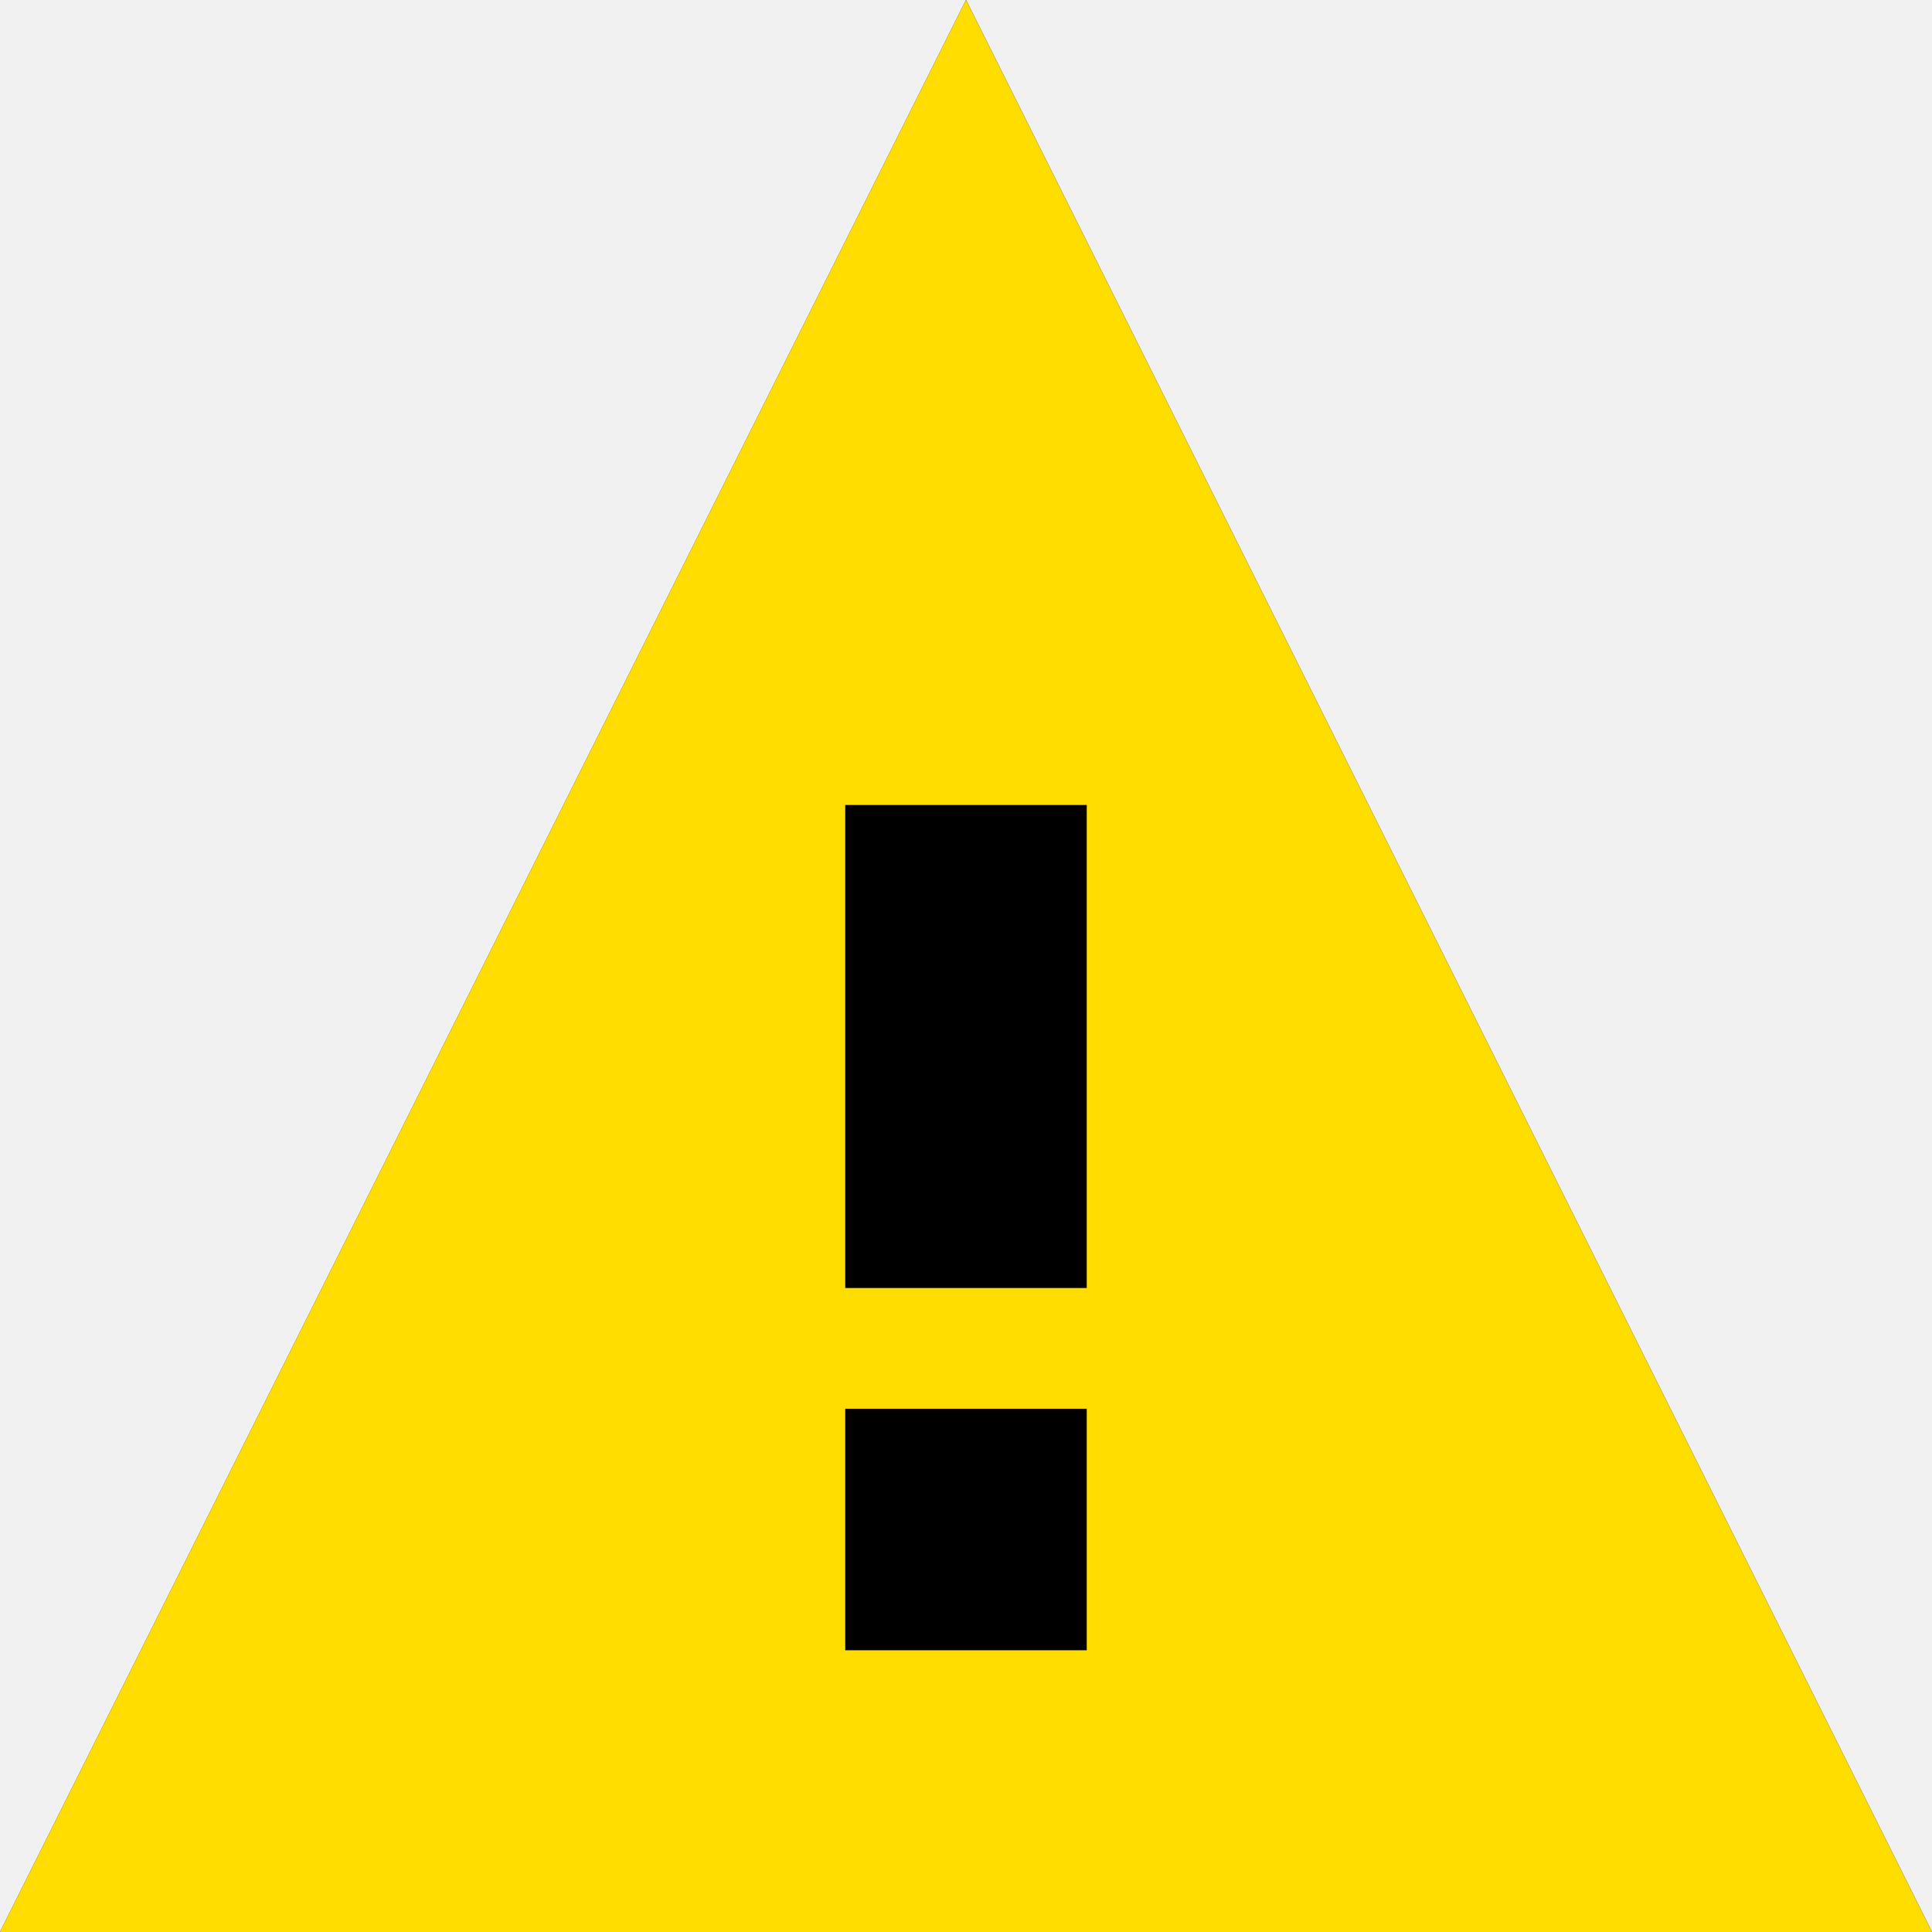
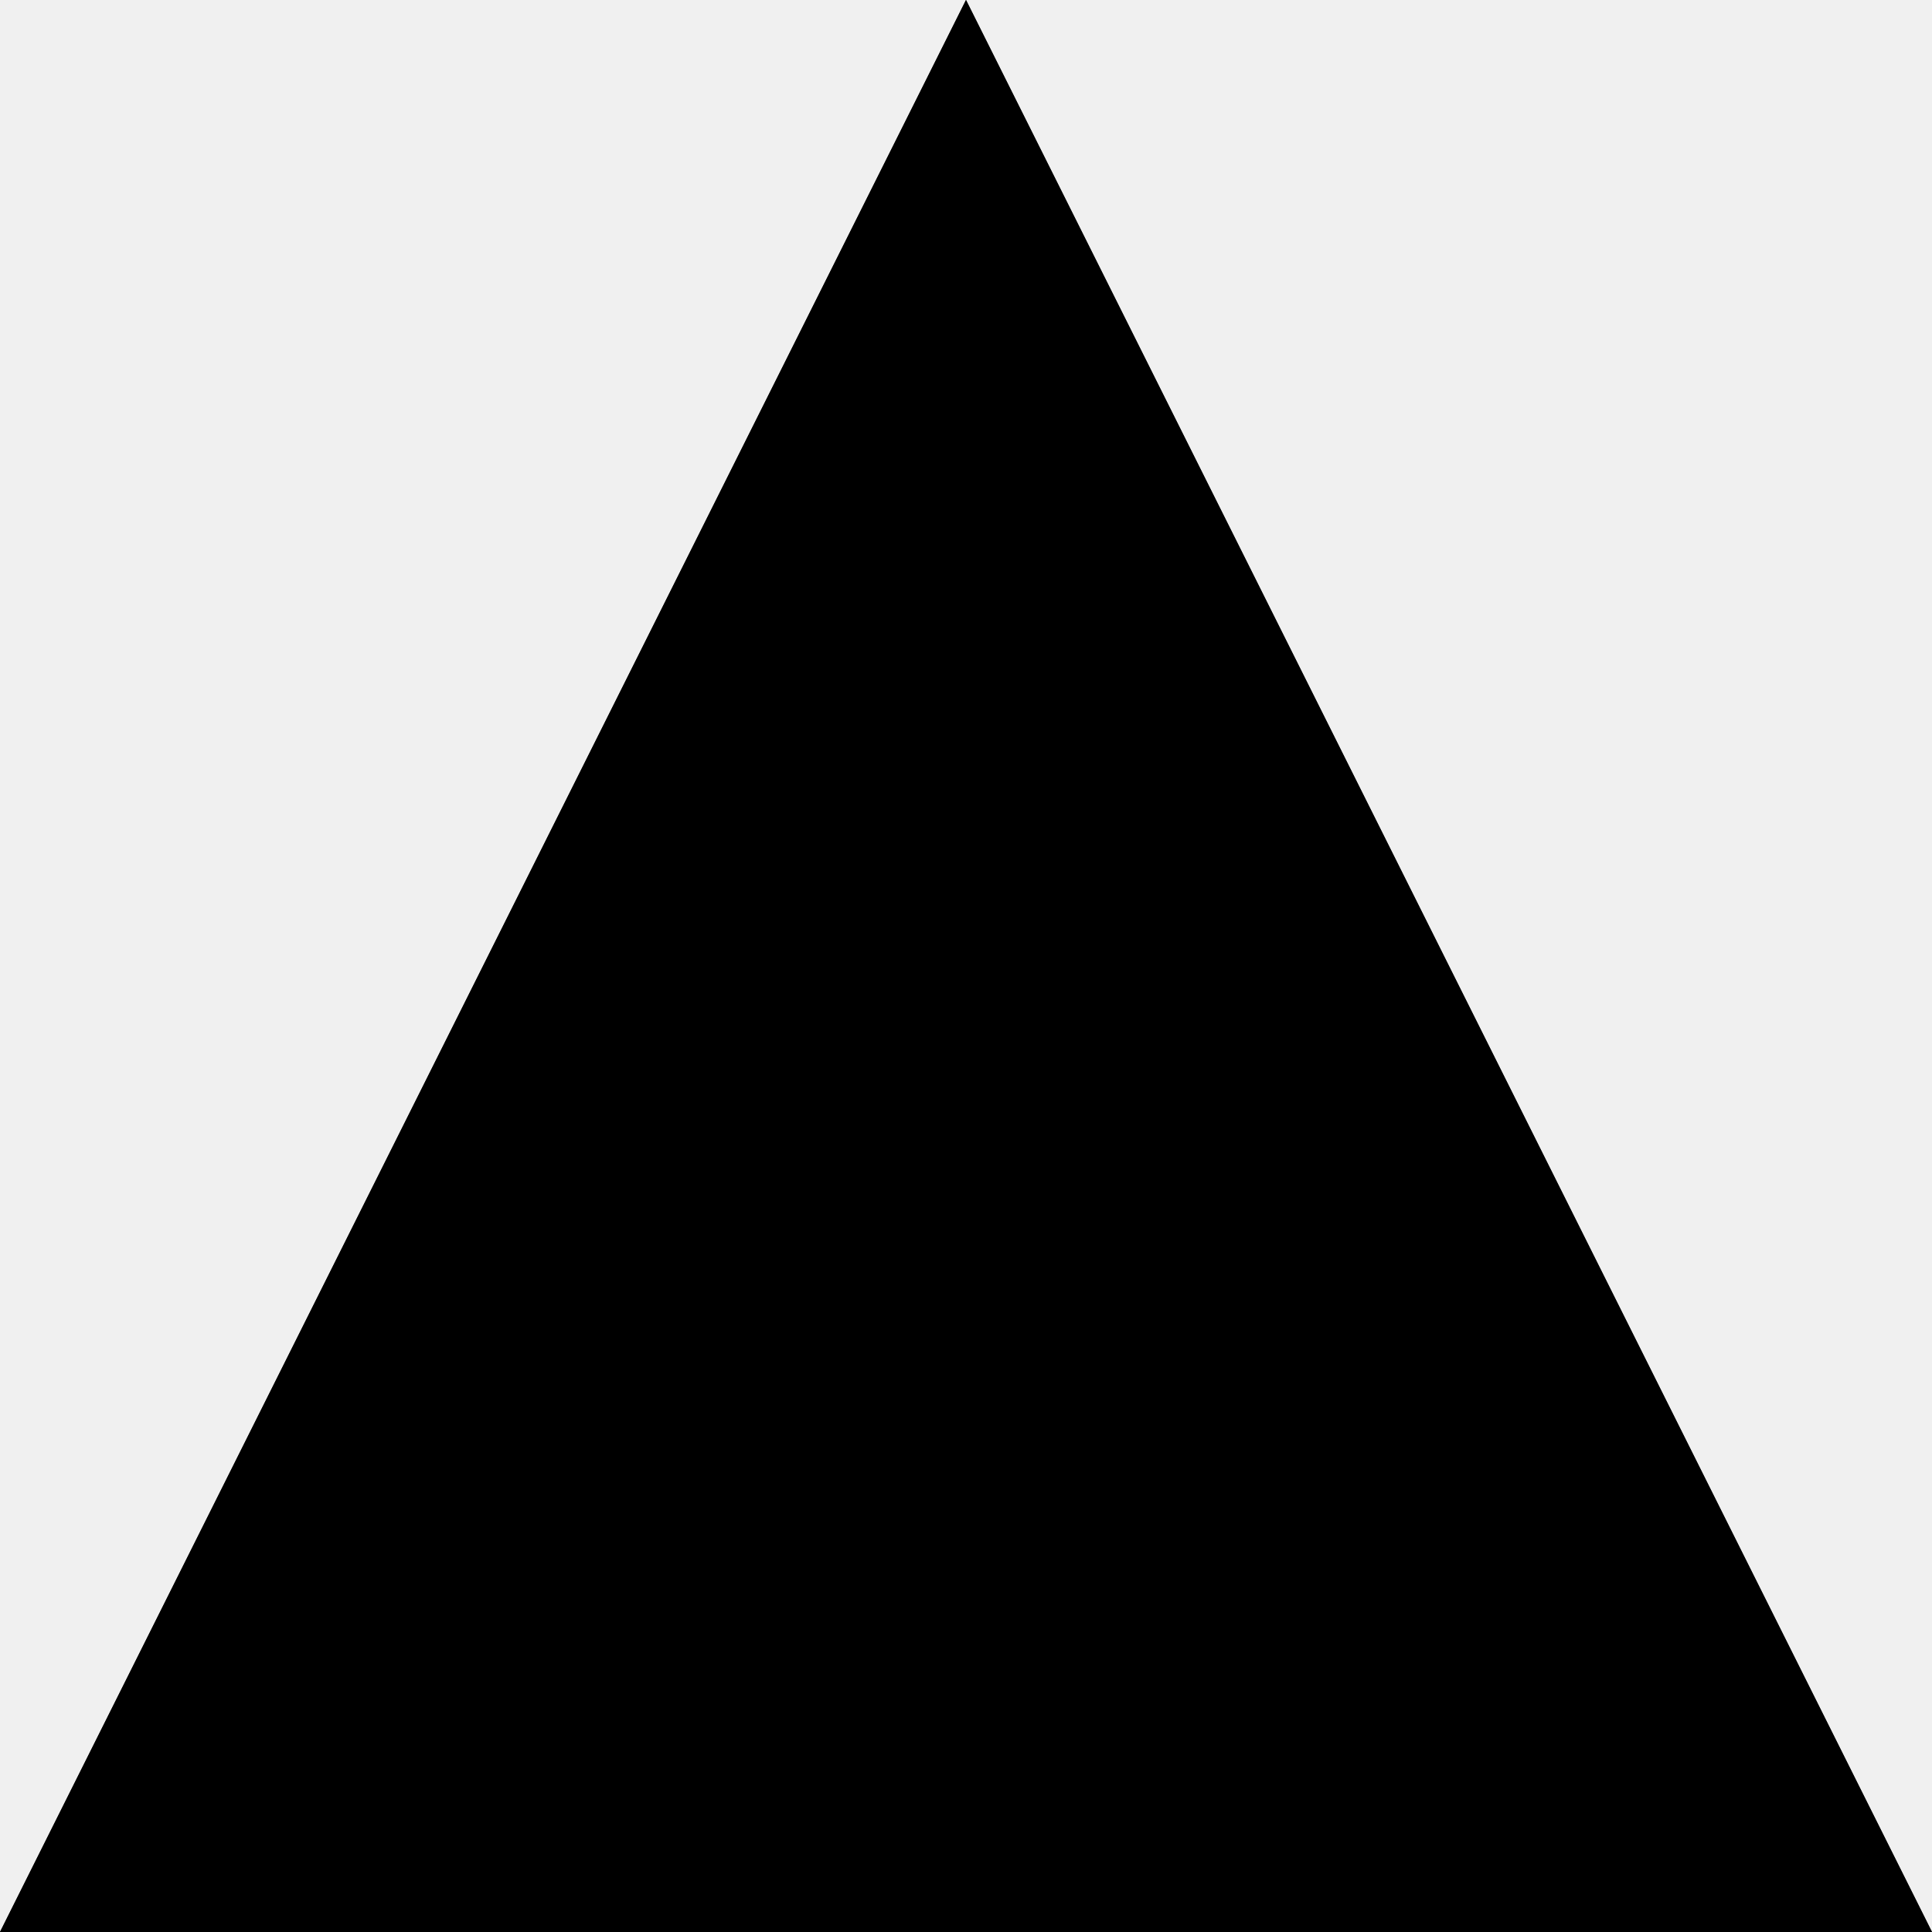
<svg xmlns="http://www.w3.org/2000/svg" width="24" height="24" viewBox="0 0 24 24">
  <path fill-rule="evenodd" clip-rule="evenodd" d="M24 24L12 0L0 24H24ZM10.714 20.308V17.538H13.286V20.308H10.714ZM10.714 15.692H13.286V10.154H10.714V15.692Z" fill="black" />
  <mask id="mask0_383_15599" style="mask-type:alpha" maskUnits="userSpaceOnUse" x="0" y="0" width="24" height="24">
    <path fill-rule="evenodd" clip-rule="evenodd" d="M24 24L12 0L0 24H24ZM10.714 20.308V17.538H13.286V20.308H10.714ZM10.714 15.692H13.286V10.154H10.714V15.692Z" fill="white" />
  </mask>
  <g mask="url(#mask0_383_15599)">
-     <rect width="24" height="24" fill="#FFDD00" />
+     <rect width="24" height="24" fill="#000000" />
  </g>
  <path d="M10.5 10H13.5V16H10.5V10Z" fill="black" />
  <path d="M10.5 17.5H13.5V20.5H10.5V17.5Z" fill="black" />
</svg>
